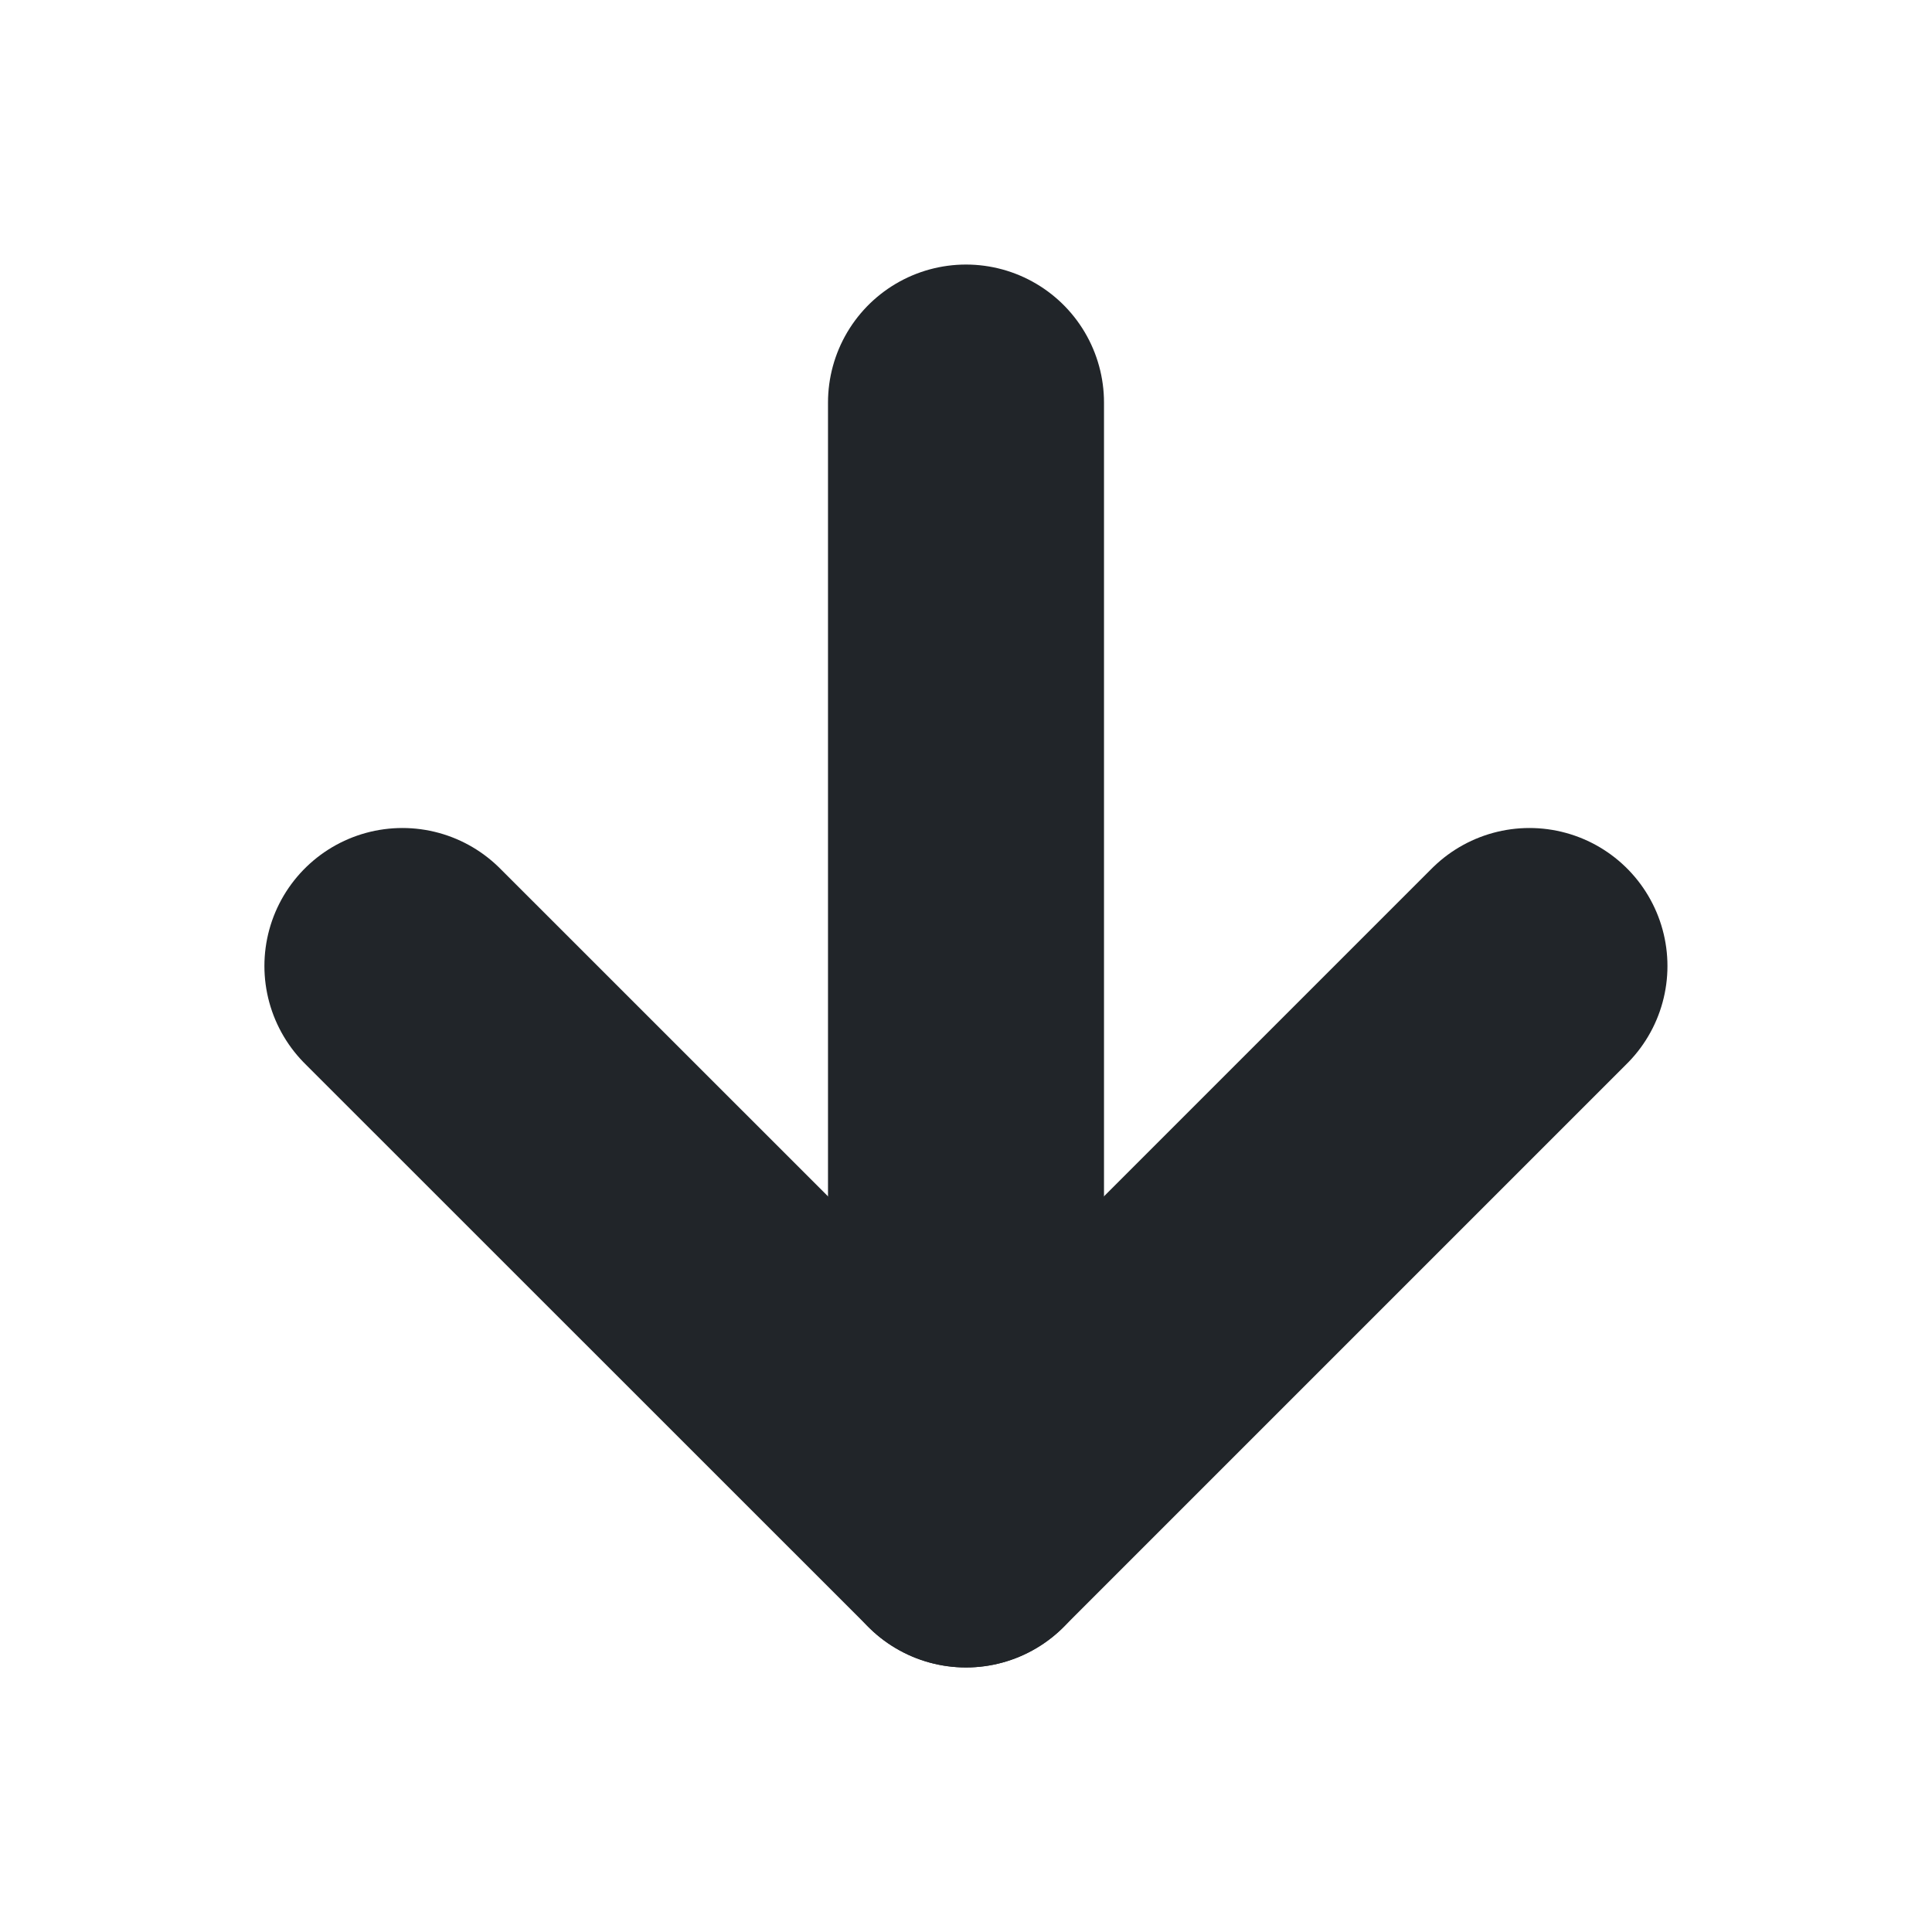
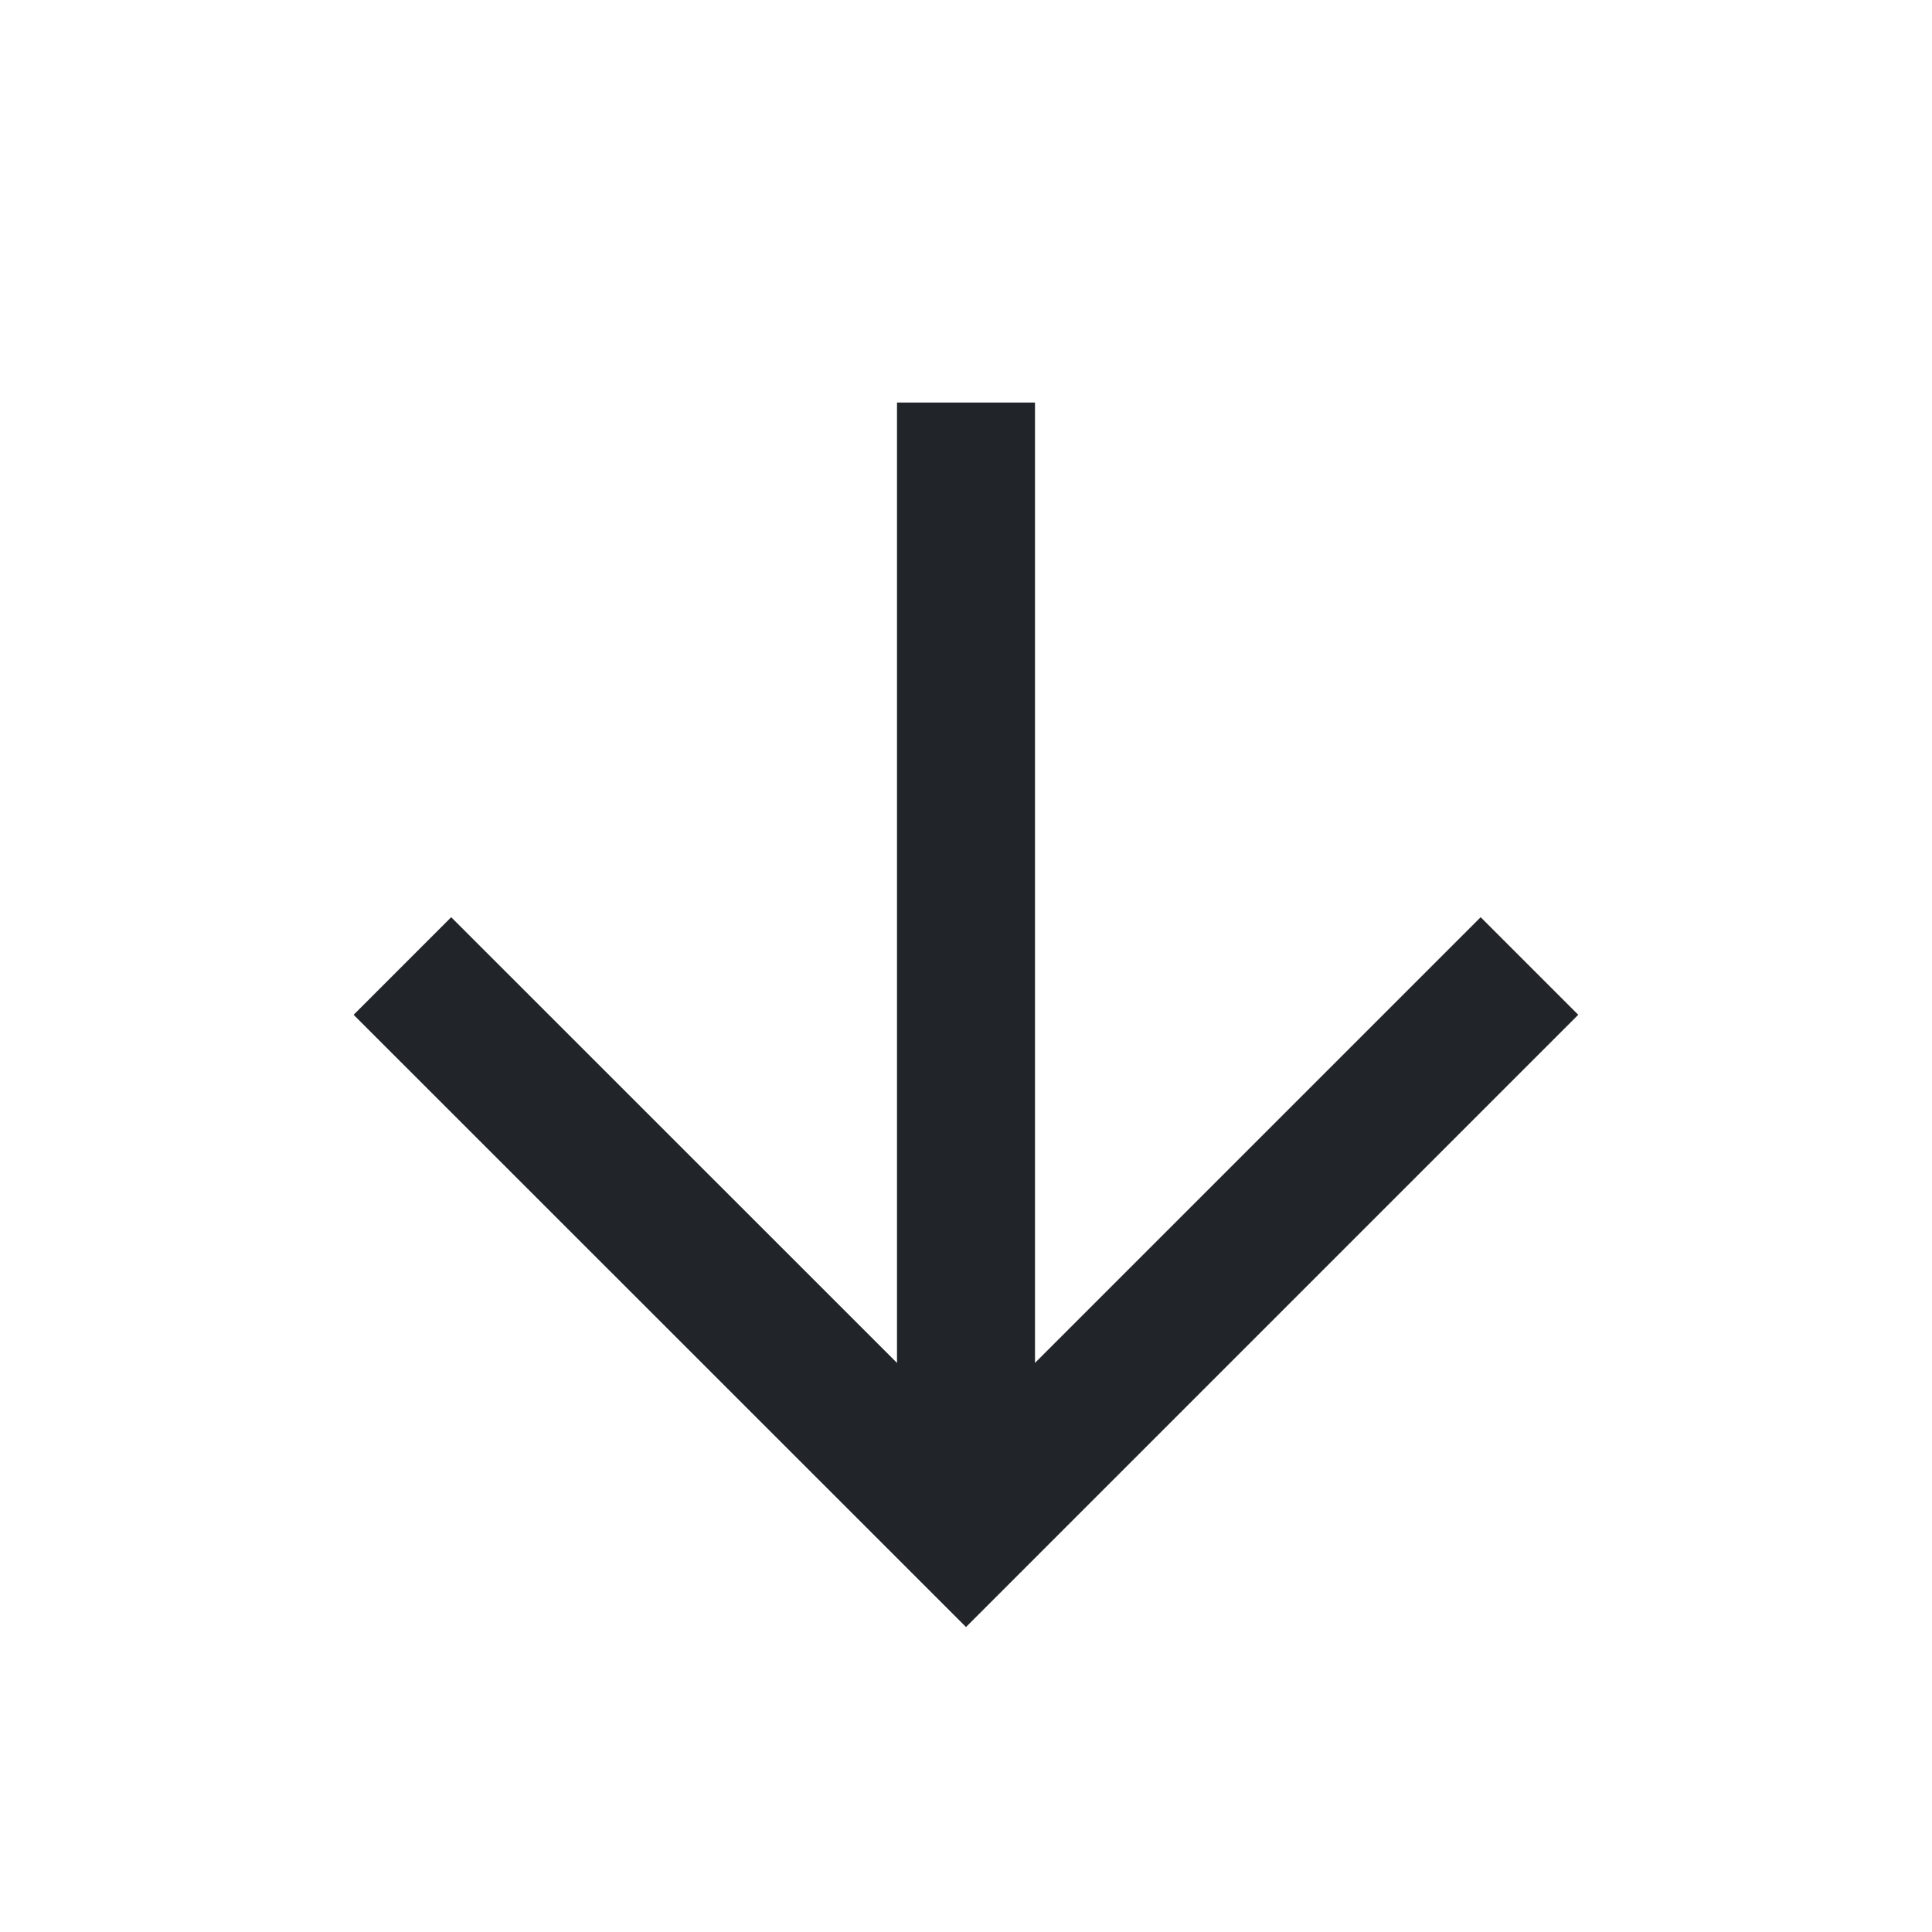
<svg xmlns="http://www.w3.org/2000/svg" width="14" height="14" viewBox="0 0 14 14" fill="none">
-   <path d="M7 2.917L7 11.083" stroke="#212529" stroke-width="2" stroke-linecap="round" stroke-linejoin="round" />
-   <path d="M11.083 7L7 11.083L2.916 7" stroke="#212529" stroke-width="2" stroke-linecap="round" stroke-linejoin="round" />
+   <path d="M7 2.917L7 11.083" stroke="#212529" strokeWidth="2" strokeLinecap="round" strokeLinejoin="round" />
+   <path d="M11.083 7L7 11.083L2.916 7" stroke="#212529" strokeWidth="2" strokeLinecap="round" strokeLinejoin="round" />
</svg>
